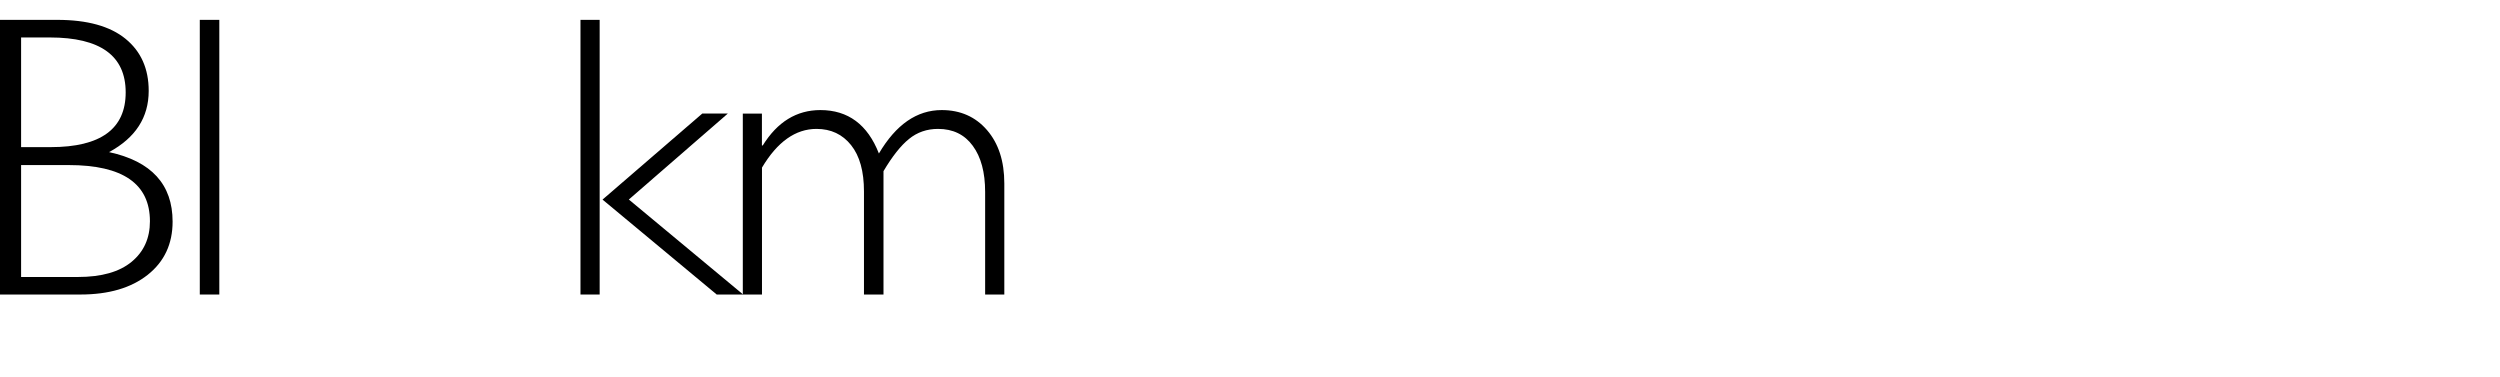
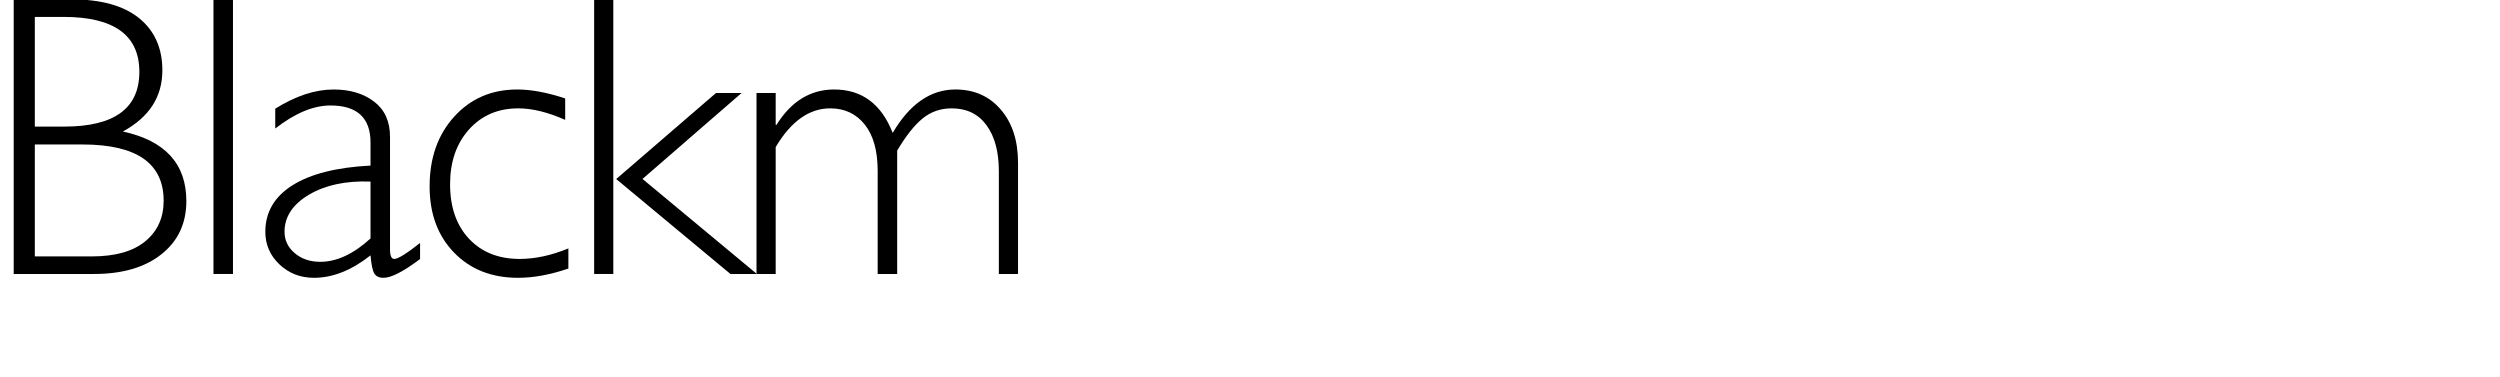
- <svg xmlns="http://www.w3.org/2000/svg" viewBox="0 0 365 55" fill="currentColor">
-   <path d="M19.22,38.22 C17.43,39.70 14.83,40.44 11.39,40.44 H3.08 v-16.34 h6.96 c7.90,0.00 11.85,2.74 11.85,8.21 0.00,2.47 -0.89,4.44 -2.67,5.91 zM3.08,5.47 h4.20 c7.38,0.00 11.07,2.67 11.07,8.02 0.00,5.33 -3.65,7.99 -10.95,7.99 H3.08 ZM15.94,22.20 c3.85,-2.09 5.77,-5.06 5.77,-8.93 0.00,-3.24 -1.13,-5.77 -3.39,-7.61 -2.26,-1.84 -5.58,-2.76 -9.96,-2.76 H0.00 V43.00 h11.74 c4.13,0.00 7.41,-0.96 9.83,-2.88 2.42,-1.92 3.63,-4.51 3.63,-7.76 0.00,-5.43 -3.09,-8.81 -9.27,-10.15" />
-   <path d="M29.17,2.90 V43.00 h2.85 V2.90 H29.17" />
-   <path d="m52.10,-60.19 c-2.49,2.28 -4.93,3.41 -7.34,3.41 -1.49,0.00 -2.73,-0.42 -3.73,-1.27 -0.99,-0.85 -1.49,-1.89 -1.49,-3.12 0.00,-2.20 1.19,-4.00 3.56,-5.41 2.38,-1.41 5.38,-2.05 8.99,-1.92 zm3.48,2.99 c-0.42,0.00 -0.63,-0.45 -0.63,-1.35 v-16.49 c0.00,-2.24 -0.77,-3.95 -2.33,-5.13 -1.55,-1.18 -3.52,-1.77 -5.91,-1.77 -2.70,0.00 -5.54,0.94 -8.52,2.80 v2.89 c2.89,-2.24 5.57,-3.36 8.06,-3.36 3.90,0.00 5.85,1.80 5.85,5.41 v3.36 c-4.93,0.25 -8.72,1.21 -11.38,2.86 -2.65,1.66 -3.98,3.93 -3.98,6.81 0.00,1.87 0.69,3.45 2.06,4.75 1.38,1.31 3.06,1.96 5.04,1.96 2.73,0.00 5.48,-1.09 8.25,-3.28 0.11,1.32 0.30,2.20 0.54,2.63 0.25,0.43 0.70,0.65 1.35,0.65 1.13,0.00 2.91,-0.91 5.34,-2.74 v-2.35 c-1.97,1.56 -3.22,2.33 -3.76,2.33" />
-   <path d="m73.52,-81.93 c-3.73,0.00 -6.80,1.32 -9.20,3.96 -2.40,2.64 -3.60,6.03 -3.60,10.20 0.00,3.99 1.19,7.21 3.57,9.66 2.38,2.46 5.50,3.68 9.35,3.68 2.26,0.00 4.70,-0.45 7.34,-1.35 v-2.94 c-2.48,1.03 -4.85,1.54 -7.11,1.54 -3.09,0.00 -5.56,-0.98 -7.40,-2.95 -1.84,-1.97 -2.76,-4.62 -2.76,-7.96 0.00,-3.28 0.92,-5.95 2.77,-8.00 1.85,-2.05 4.24,-3.08 7.19,-3.08 2.04,0.00 4.33,0.56 6.85,1.68 v-3.13 c-2.62,-0.87 -4.96,-1.31 -7.00,-1.31" />
-   <path d="M84.75,2.90 V43.00 h2.80 V2.90 h-2.80" />
-   <path d="M102.53,16.58 87.97,29.14 104.64,43.00 h3.86 L91.81,29.13 106.26,16.58 H102.53" />
-   <path d="M108.45,16.58 V43.00 h2.80 v-18.53 c2.24,-3.77 4.90,-5.65 7.96,-5.65 2.11,0.00 3.79,0.79 5.05,2.37 1.26,1.58 1.88,3.83 1.88,6.76 V43.00 h2.85 V24.99 c1.28,-2.16 2.52,-3.73 3.72,-4.70 1.20,-0.98 2.62,-1.47 4.24,-1.47 2.18,0.00 3.87,0.82 5.07,2.46 1.21,1.64 1.81,3.88 1.81,6.74 V43.00 h2.80 V26.78 c0.00,-3.24 -0.84,-5.83 -2.52,-7.78 -1.68,-1.95 -3.89,-2.93 -6.62,-2.93 -3.63,0.00 -6.68,2.12 -9.17,6.34 -1.65,-4.22 -4.50,-6.34 -8.54,-6.34 -3.47,0.00 -6.28,1.72 -8.42,5.17 h-0.12 v-4.65 h-2.80" />
+ <svg xmlns="http://www.w3.org/2000/svg" viewBox="-2 948 365 55" fill="currentColor">
+   <g transform="matrix(1.3333,0,0,-1.3333,0,1043)">
+     <g transform="scale(0.1)">
+       <path d="M144.141,448.348C130.746,437.27,111.207,431.742,85.453,431.742H23.129v122.571h52.191c59.27,0,88.875-20.54,88.875-61.614,0-18.511-6.668-33.301-20.054-44.351zM23.129,694h31.473c55.332,0,83-20.059,83-60.148,0-39.954-27.372-59.954-82.149-59.954H23.129ZM119.539,568.516c28.852,15.66,43.258,37.964,43.258,66.976,0,24.266-8.473,43.289-25.399,57.071-16.925,13.781-41.863,20.687-74.722,20.687H0V412.516h88.074c31.008,0,55.582,7.187,73.739,21.621,18.167,14.414,27.242,33.828,27.242,58.215,0,40.726-23.172,66.105-69.516,76.164" />
+       <path d="M218.75,713.25V412.516h21.355V713.25H218.75" />
+       <path d="m390.73,451.422c-18.64-17.07-36.98-25.598-55.042-25.598-11.196,0-20.497,3.176-27.969,9.504-7.449,6.348-11.149,14.149-11.149,23.379,0,16.477,8.895,29.973,26.735,40.586,17.84,10.586,40.332,15.41,67.425,14.402zm26.086-22.442c-3.148,0-4.73,3.372-4.73,10.125v123.641c0,16.813-5.809,29.645-17.445,38.504-11.598,8.844-26.387,13.277-44.325,13.277-20.214,0-41.539-7.015-63.914-21.035v-21.695c21.649,16.812,41.801,25.215,60.438,25.215,29.25,0,43.89-13.524,43.89-40.578v-25.231c-36.98-1.887-65.417-9.055-85.32-21.48-19.902-12.481-29.867-29.5-29.867-51.082,0-13.989,5.16-25.864,15.453-35.649,10.336-9.793,22.938-14.676,37.836-14.676,20.484,0,41.133,8.184,61.898,24.579.856-9.918,2.215-16.512,4.075-19.735,1.883-3.215,5.269-4.844,10.152-4.844,8.449,0,21.824,6.844,40.031,20.567v17.597c-14.761-11.679-24.148-17.5-28.172-17.5" />
+       <path d="m551.402,614.527c-27.968,0-50.98-9.886-68.968-29.664-17.985-19.793-26.996-45.261-26.996-76.468,0-29.915,8.914-54.075,26.773-72.469,17.84-18.418,41.223-27.61,70.141-27.61,16.925,0,35.269,3.36,55.043,10.149v22.051c-18.622-7.7-36.379-11.536-53.29-11.536-23.203,0-41.71,7.372-55.531,22.102-13.808,14.754-20.722,34.637-20.722,59.676,0,24.621,6.914,44.609,20.742,60.012,13.84,15.398,31.804,23.093,53.89,23.093,15.325,0,32.473-4.195,51.411-12.593v23.445c-19.649,6.535-37.168,9.812-52.493,9.812" />
+       <path d="M635.605,713.25V412.516h20.989V713.25h-20.989" />
+       <path d="M768.98,610.66,659.758,516.461,784.828,412.516h28.957L688.563,516.566,796.988,610.66H768.98" />
+       <path d="M813.391,610.66V412.516h21.004v138.961c16.812,28.253,36.722,42.386,59.699,42.386,15.844,0,28.433-5.925,37.875-17.789,9.422-11.844,14.109-28.742,14.109-50.719V412.516h21.363V547.59c9.594,16.195,18.903,27.969,27.926,35.277,9.023,7.328,19.623,10.996,31.823,10.996,16.33,0,29.04-6.148,38.02-18.418,9.05-12.289,13.56-29.105,13.56-50.515V412.516h21.01V534.18c0,24.277-6.3,43.715-18.91,58.375-12.58,14.66-29.14,21.972-49.62,21.972-27.22,0-50.121-15.871-68.746-47.554-12.363,31.683-33.727,47.554-64.051,47.554-26.027,0-47.098-12.925-63.18-38.75h-.878v34.883h-21.004" />
+     </g>
+   </g>
</svg>
